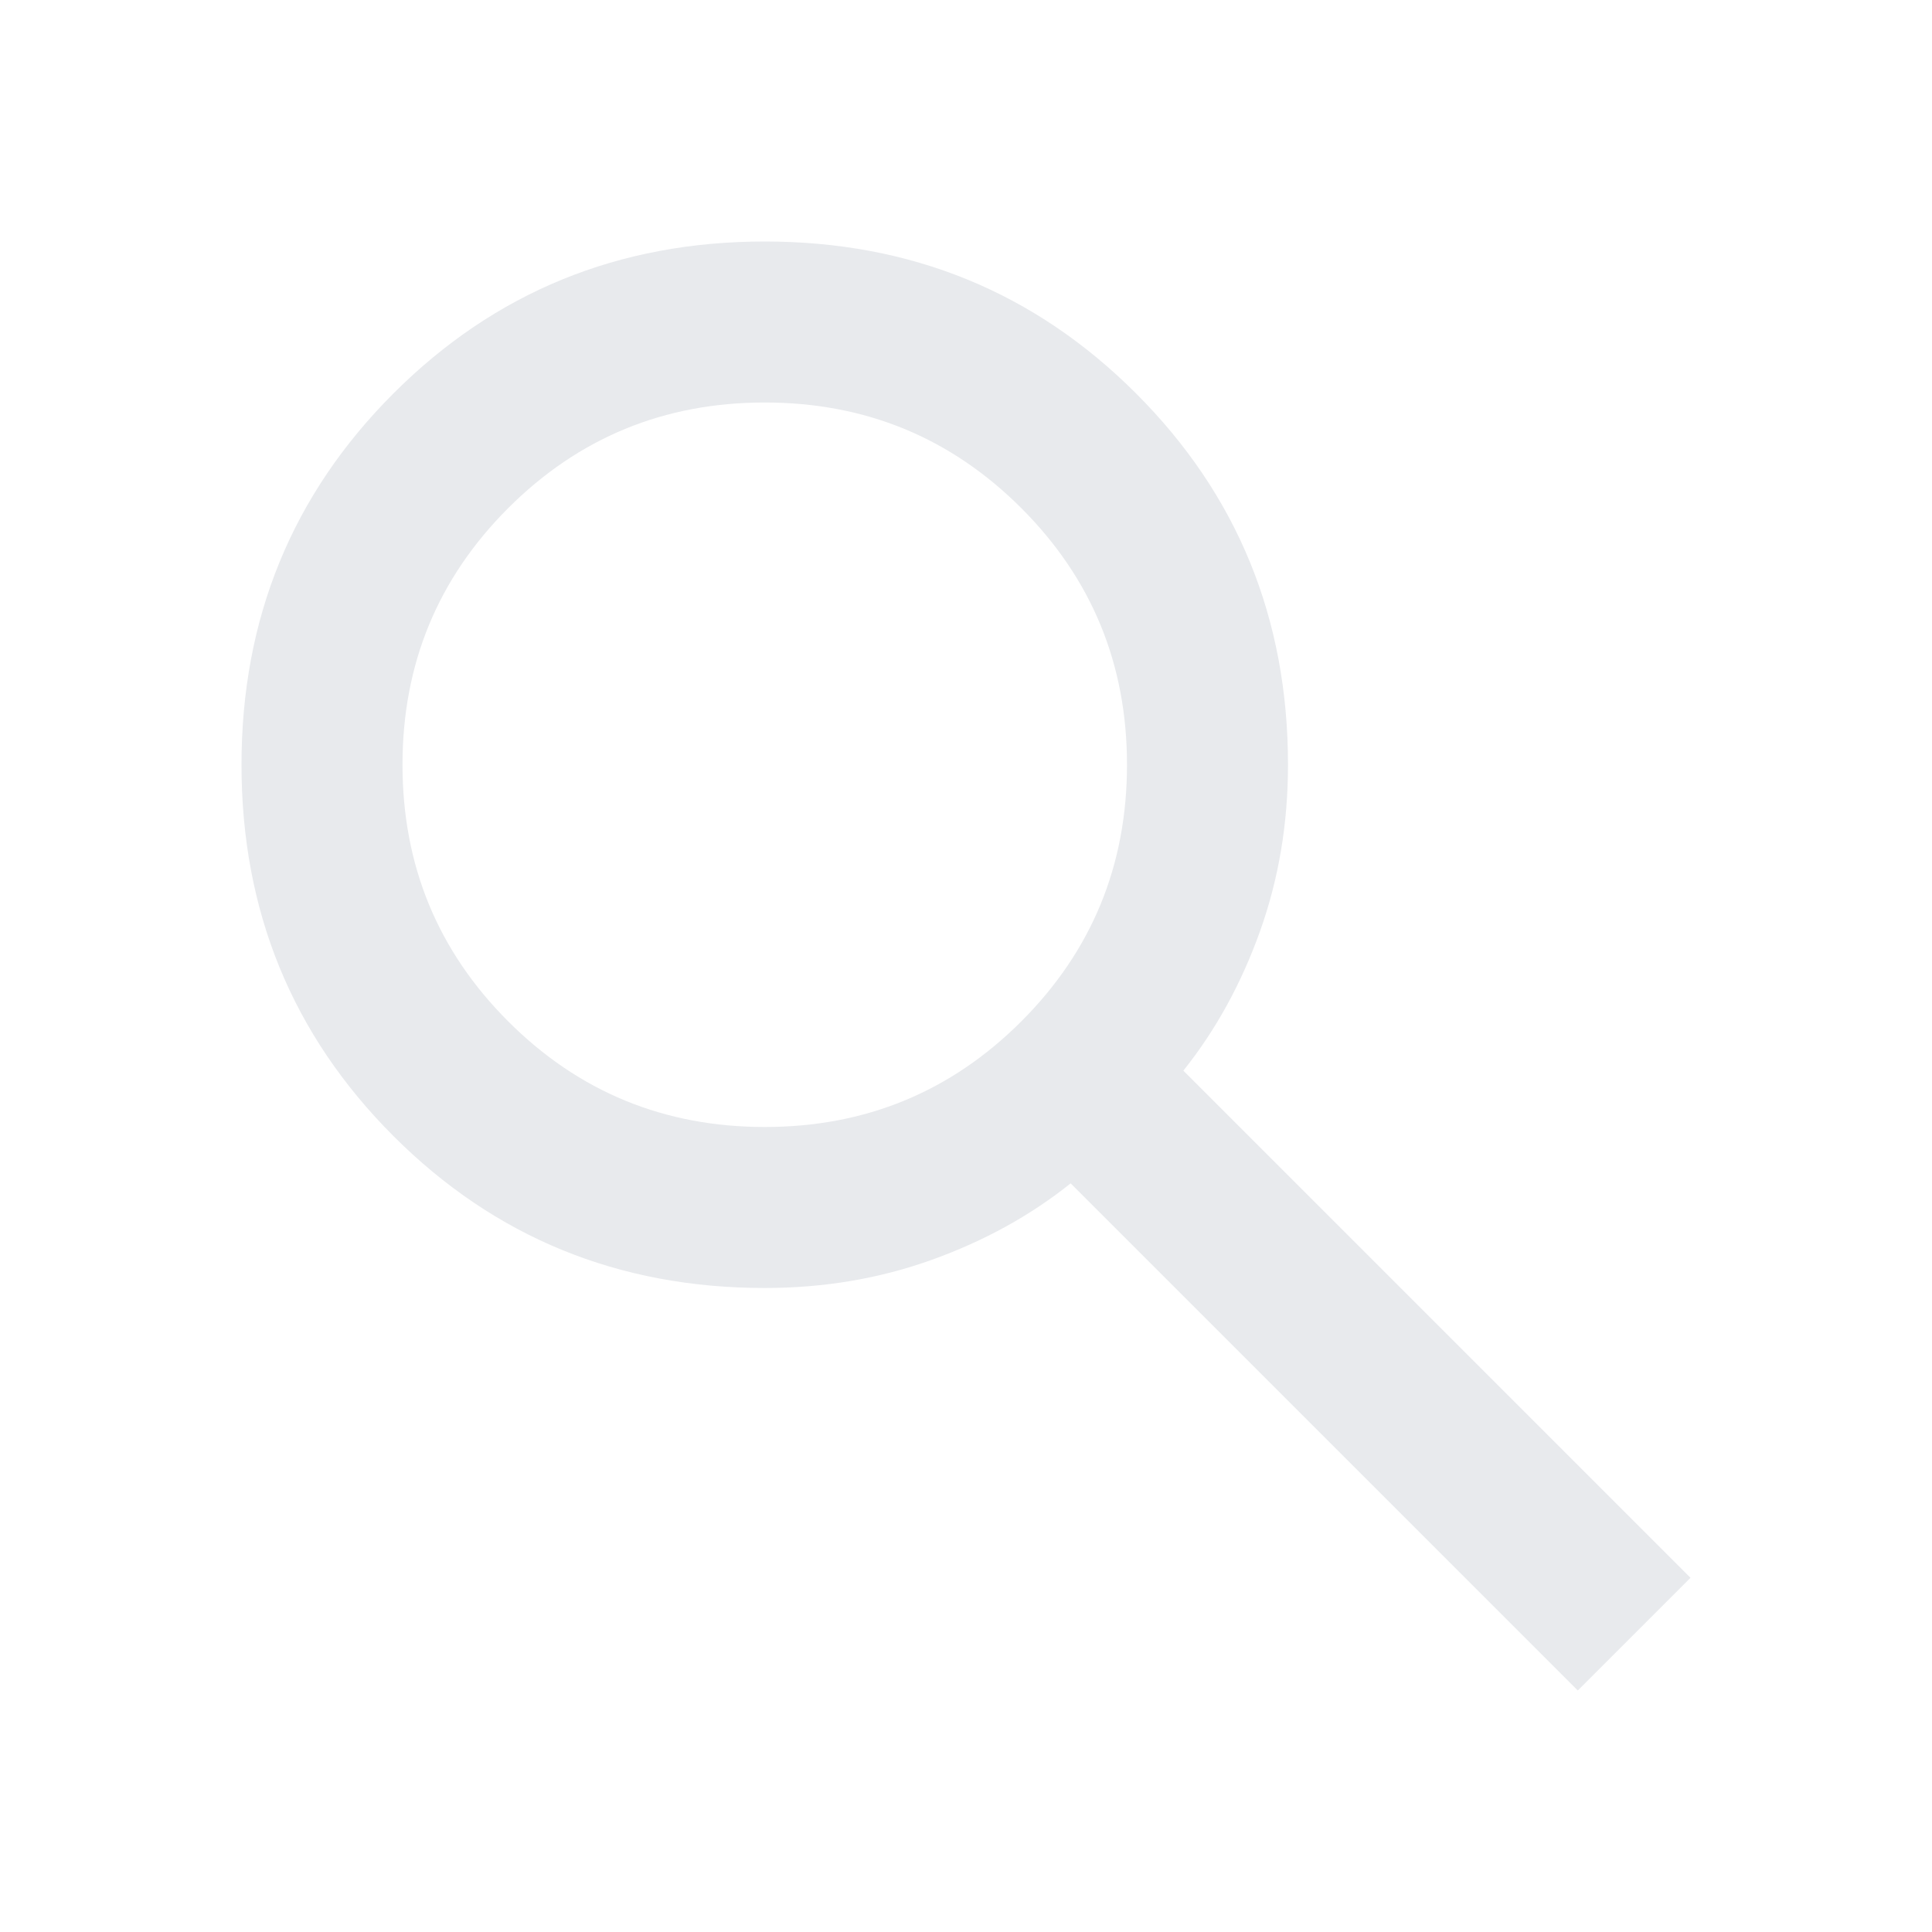
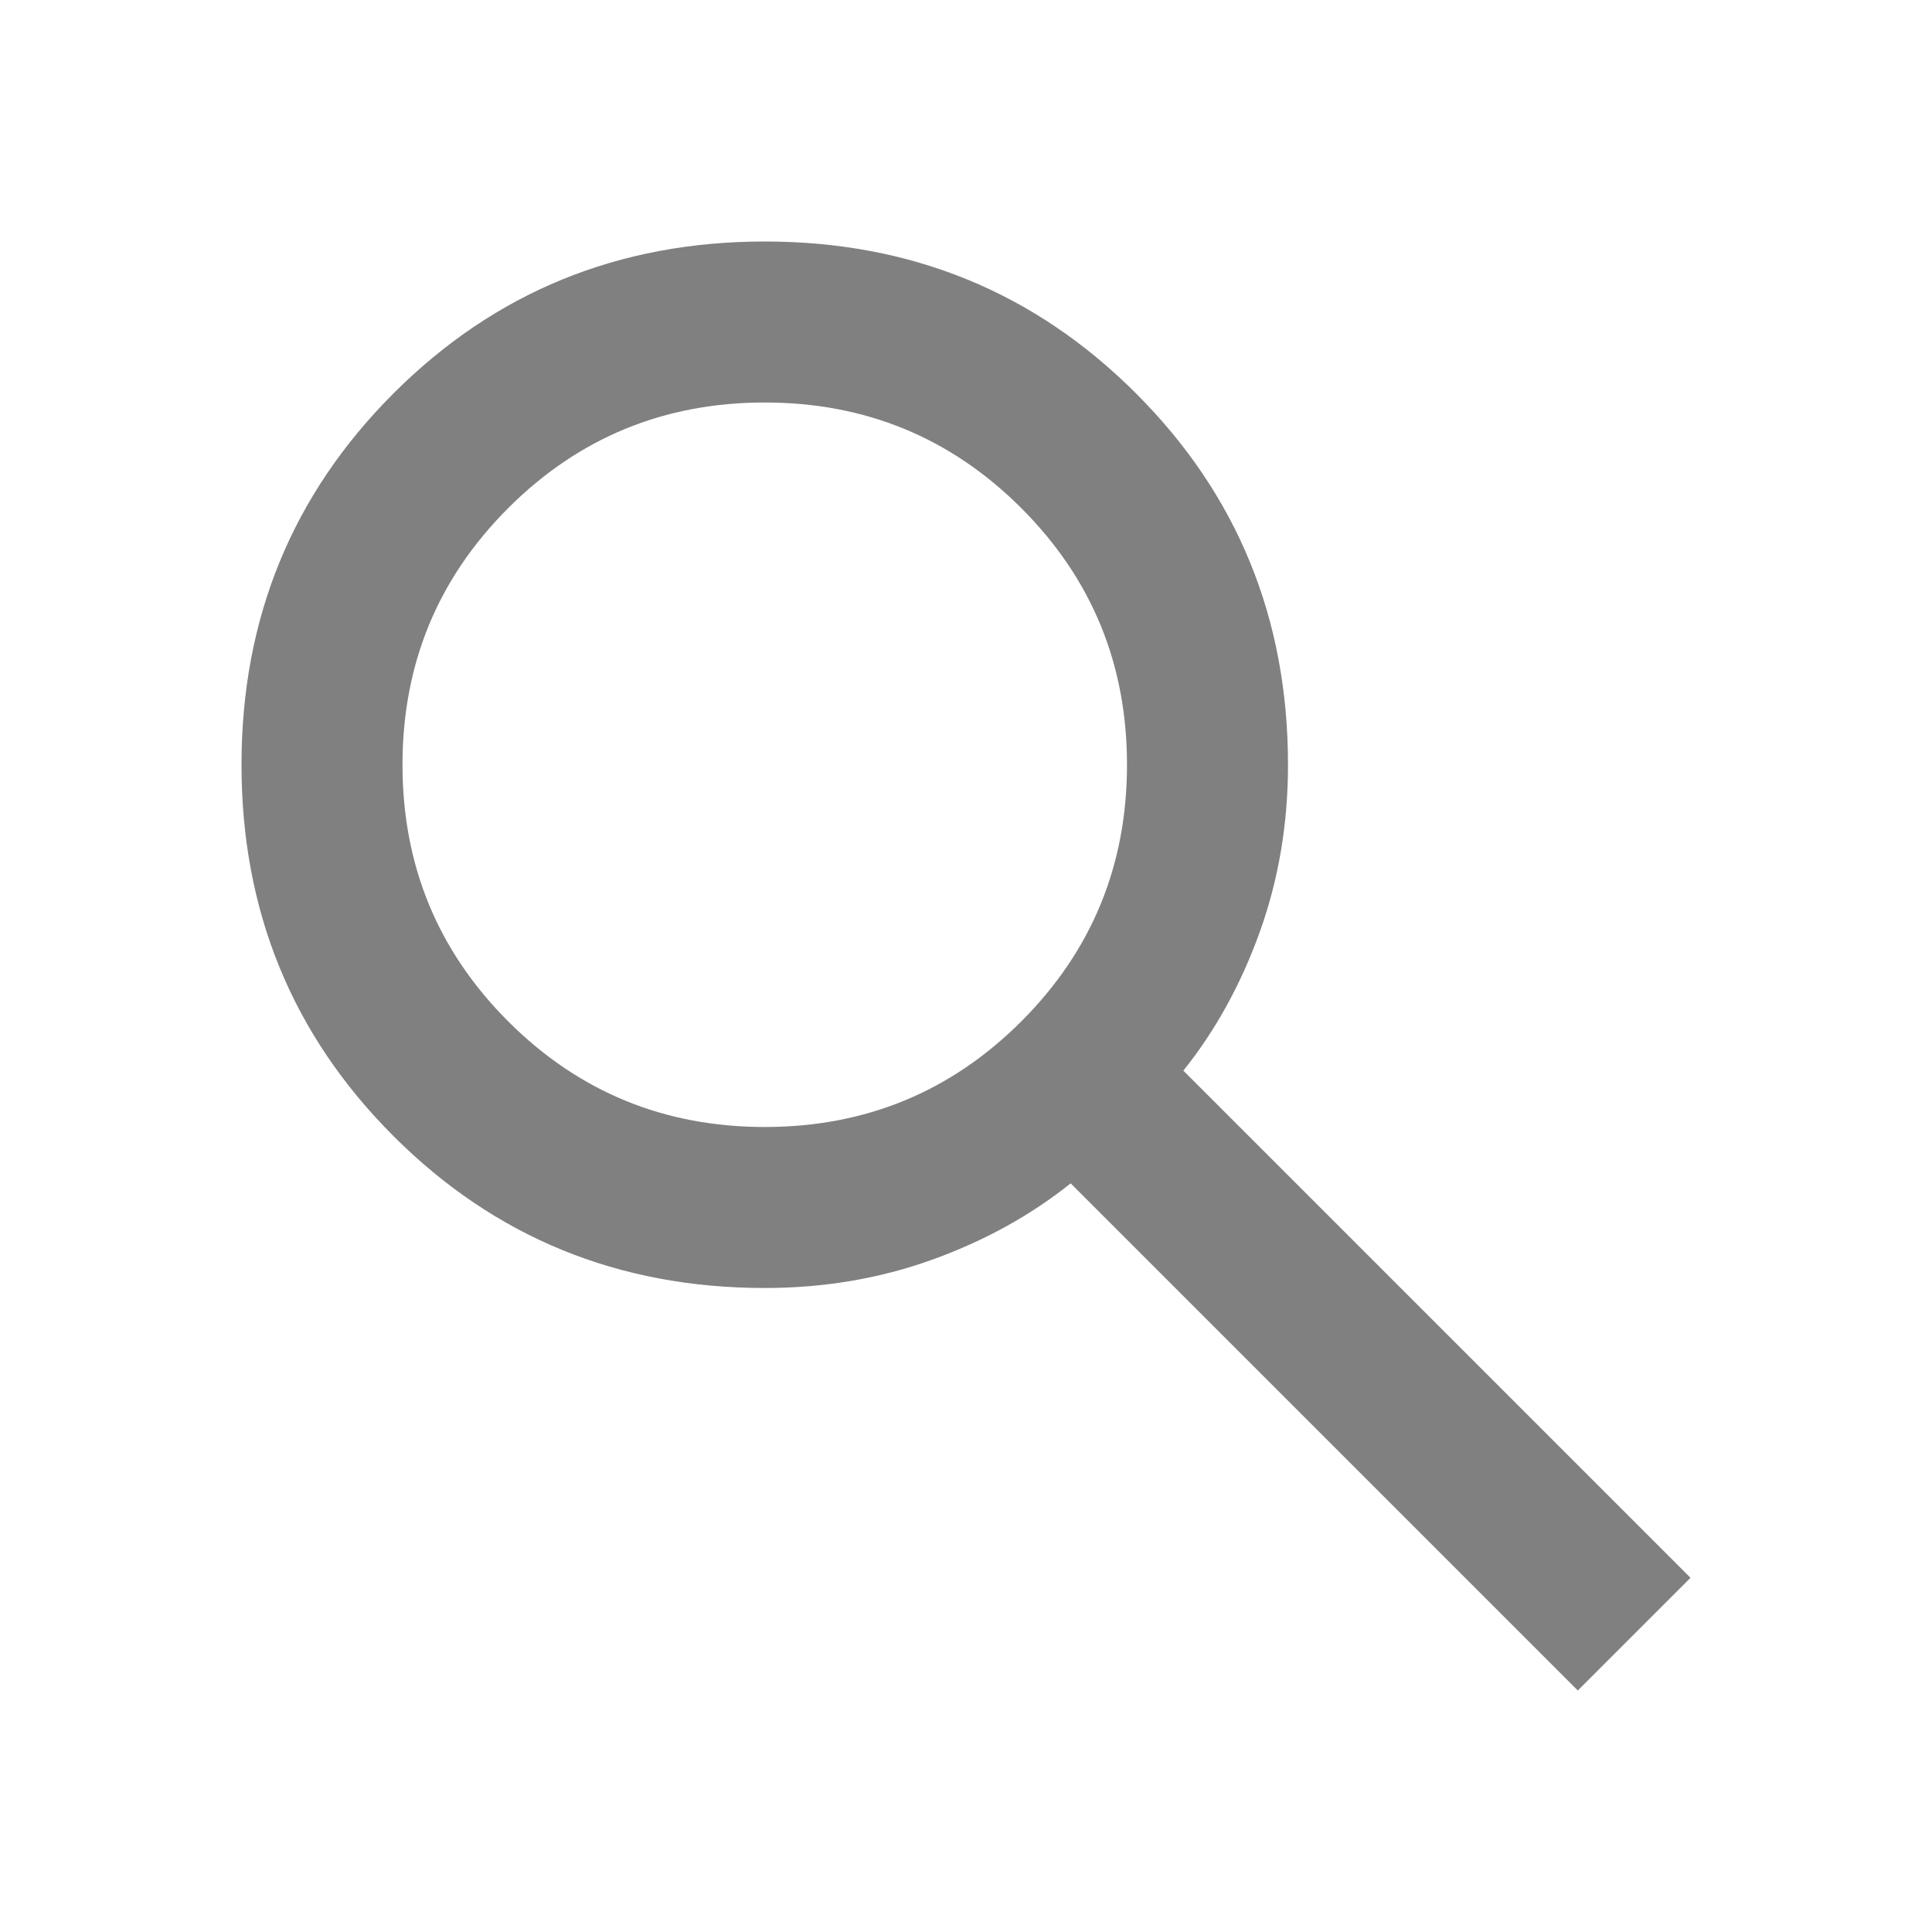
- <svg xmlns="http://www.w3.org/2000/svg" height="24px" viewBox="0 -960 960 960" width="24px" fill="#e8eaed">
+ <svg xmlns="http://www.w3.org/2000/svg" height="24px" viewBox="0 -960 960 960" width="24px" fill="#808080">
  <path d="M784-120 532-372q-30 24-69 38t-83 14q-109 0-184.5-75.5T120-580q0-109 75.5-184.5T380-840q109 0 184.5 75.5T640-580q0 44-14 83t-38 69l252 252-56 56ZM380-400q75 0 127.5-52.5T560-580q0-75-52.5-127.5T380-760q-75 0-127.5 52.5T200-580q0 75 52.5 127.5T380-400Z" />
</svg>
